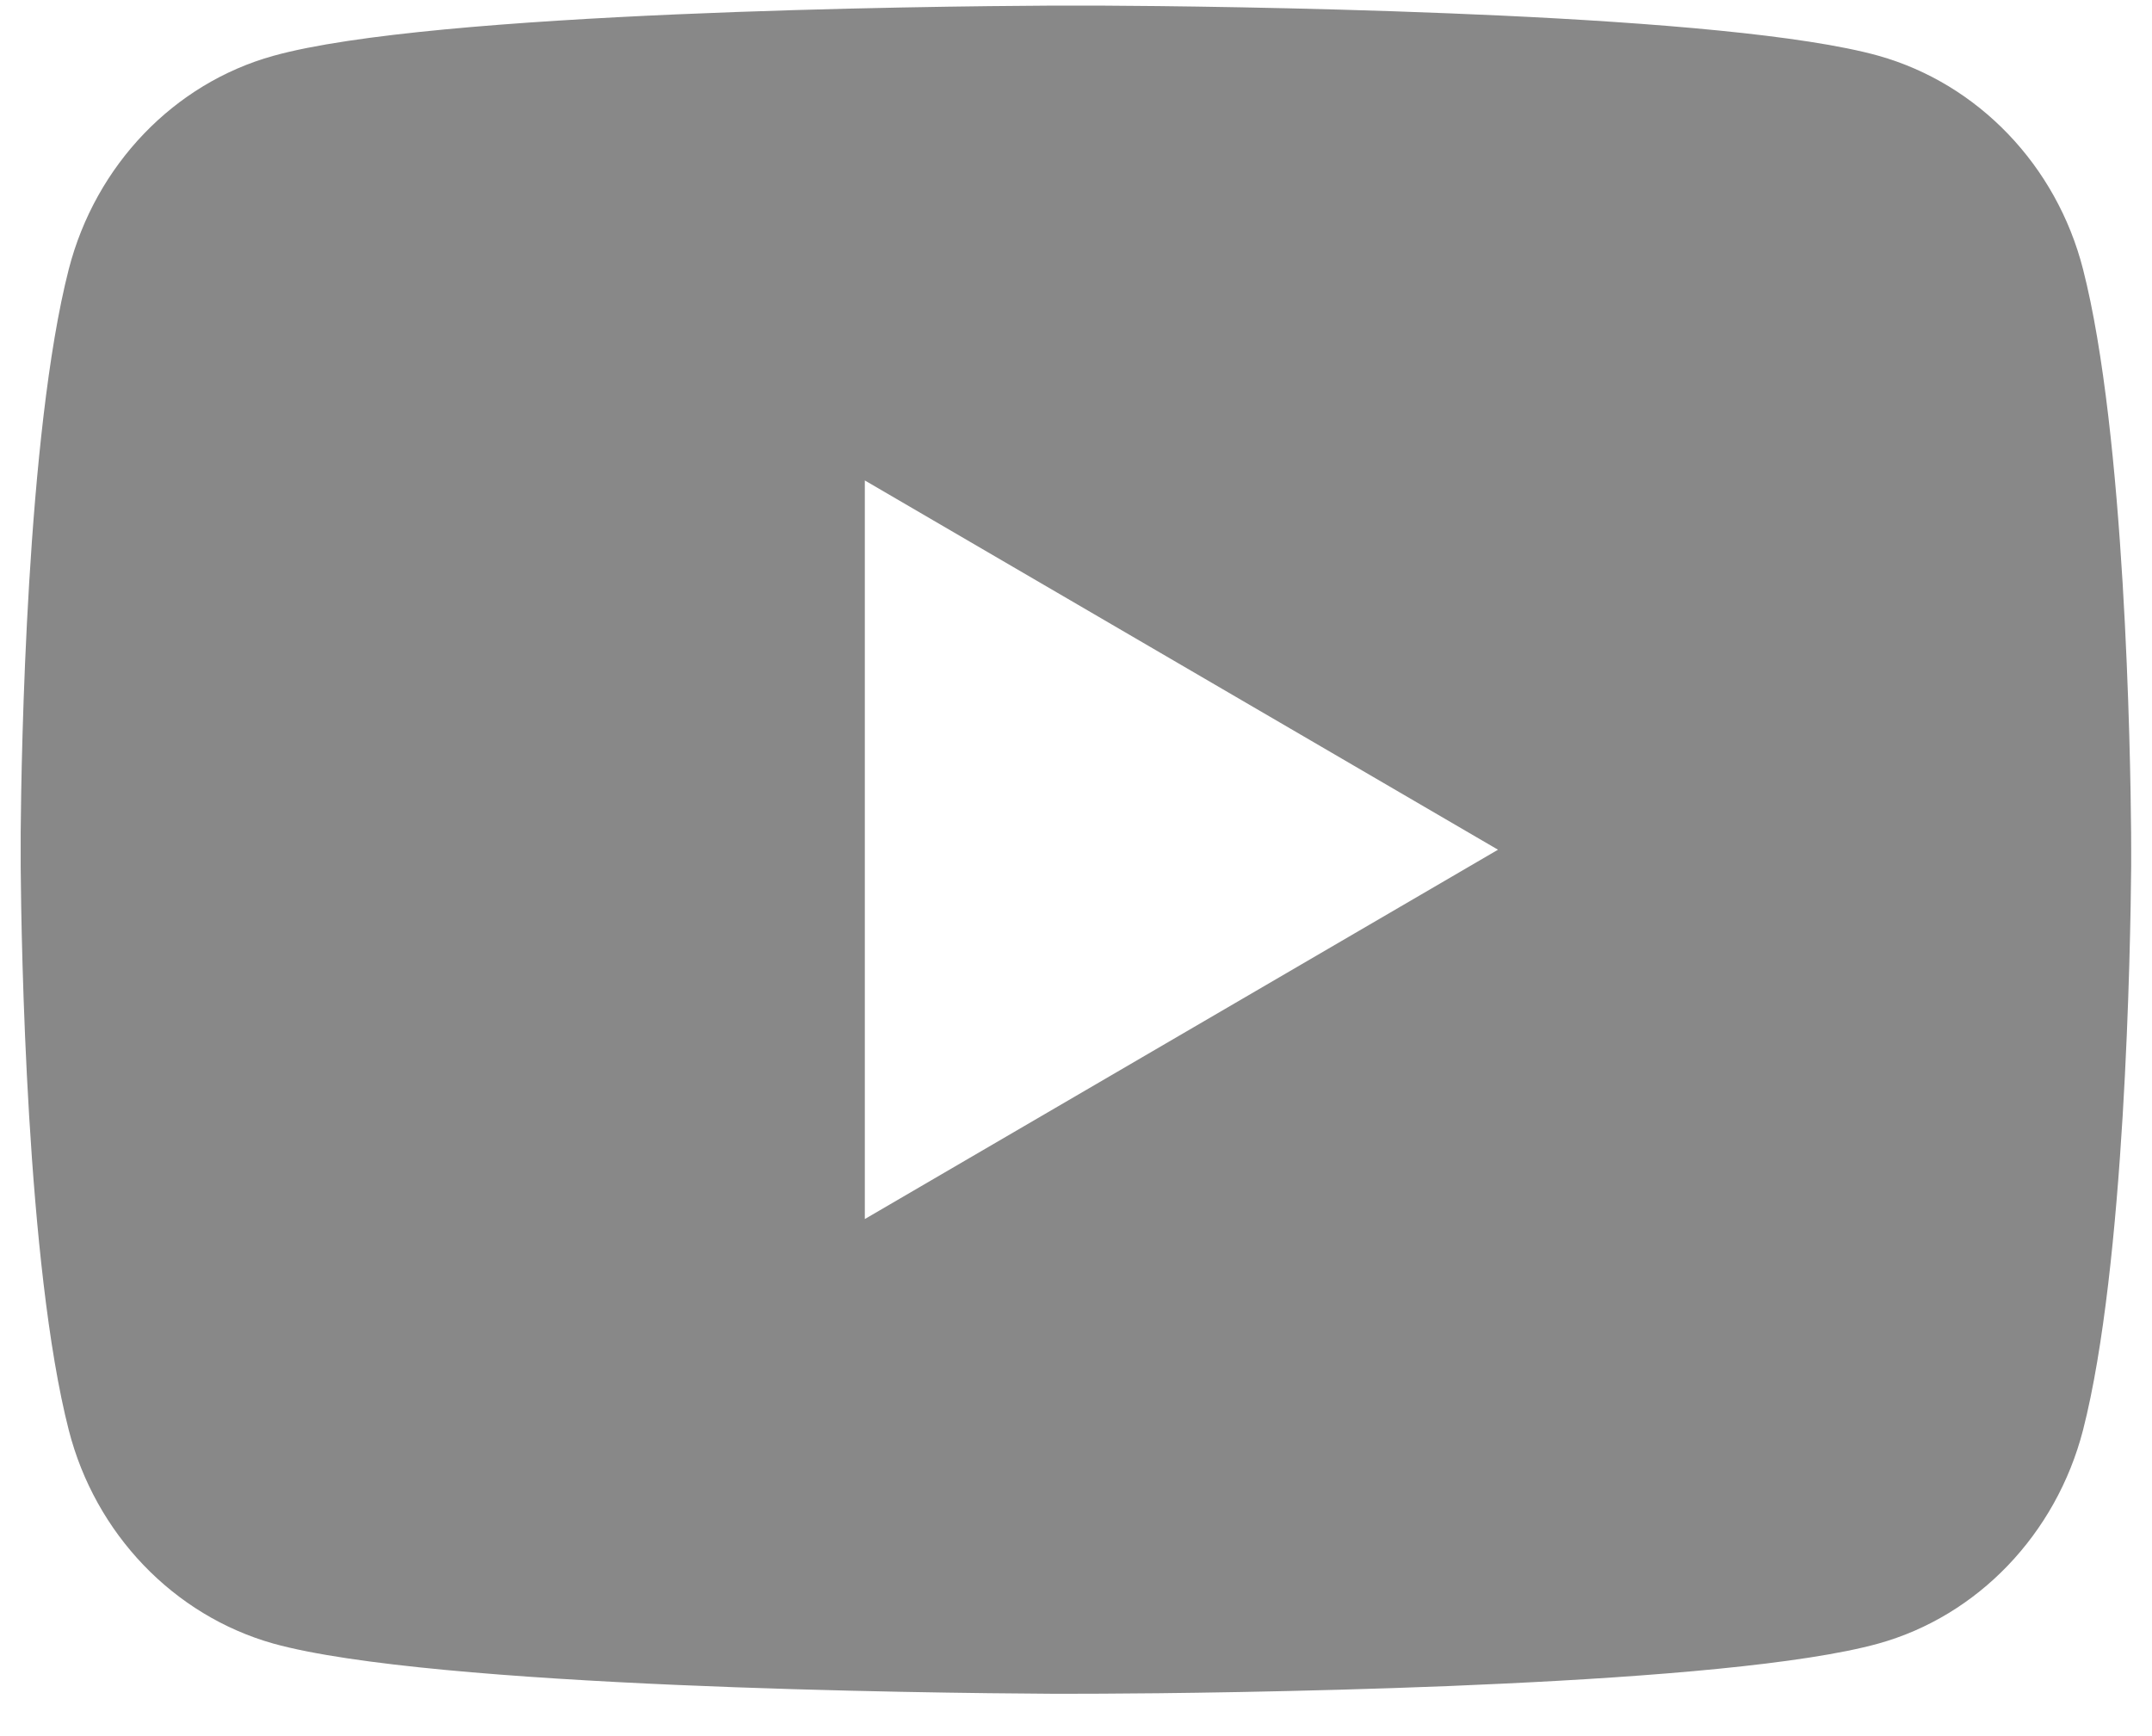
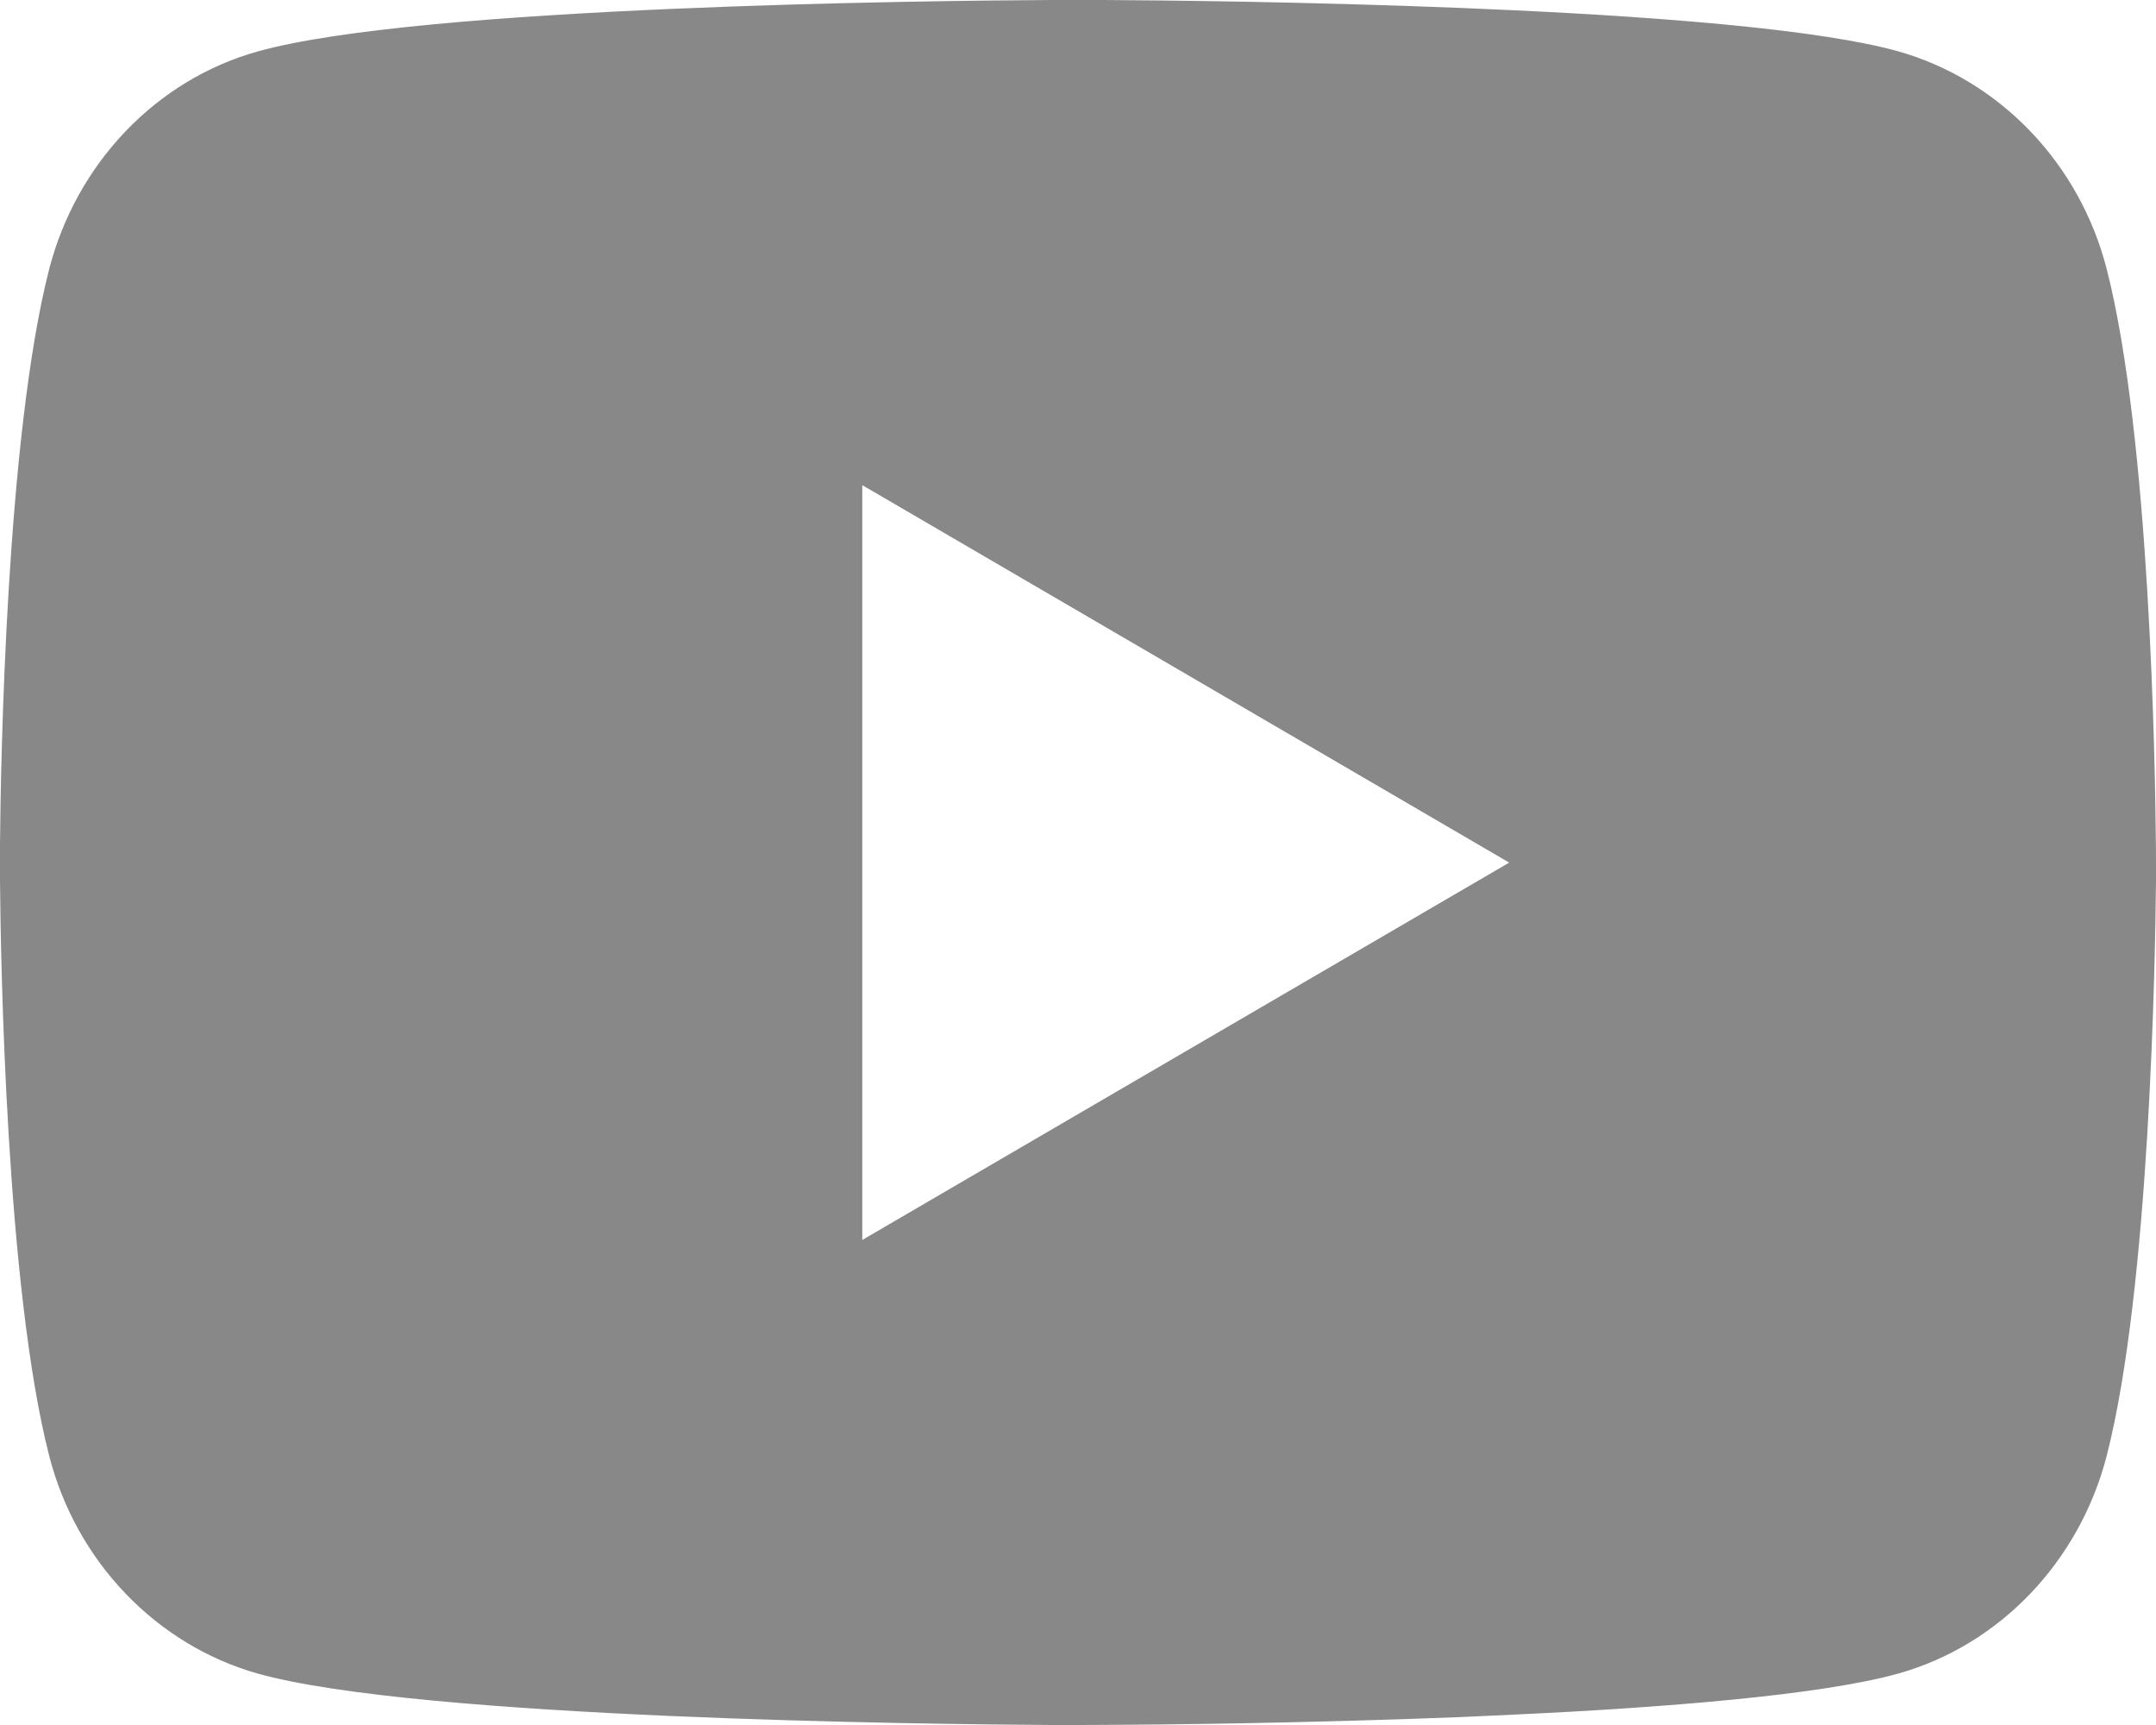
- <svg xmlns="http://www.w3.org/2000/svg" width="31" height="25" viewBox="0 0 31 25" fill="none">
-   <path d="M15.871 0.081C16.683 0.085 18.714 0.105 20.872 0.192L21.638 0.225C23.811 0.327 25.982 0.503 27.059 0.803C28.496 1.207 29.624 2.384 30.006 3.877C30.614 6.248 30.69 10.873 30.699 11.993L30.7 12.224V12.489C30.69 13.609 30.614 18.235 30.006 20.605C29.619 22.102 28.49 23.281 27.059 23.679C25.982 23.978 23.811 24.155 21.638 24.257L20.872 24.291C18.714 24.377 16.683 24.398 15.871 24.401L15.514 24.402H15.126C13.408 24.392 6.224 24.314 3.937 23.679C2.502 23.274 1.373 22.098 0.991 20.605C0.383 18.233 0.307 13.609 0.298 12.489V11.993C0.307 10.873 0.383 6.247 0.991 3.877C1.377 2.379 2.507 1.201 3.939 0.804C6.224 0.167 13.41 0.09 15.127 0.081H15.871ZM12.458 6.922V17.563L21.579 12.242L12.458 6.922Z" fill="#888888" />
+ <svg xmlns="http://www.w3.org/2000/svg" width="20" height="16" viewBox="0 0 20 16" fill="none">
+   <path d="M10.245 0C10.778 0.003 12.115 0.016 13.535 0.073L14.039 0.095C15.468 0.162 16.896 0.278 17.605 0.475C18.55 0.741 19.292 1.515 19.543 2.497C19.943 4.057 19.993 7.099 19.999 7.836L20 7.989V8.163C19.993 8.9 19.943 11.943 19.543 13.502C19.289 14.487 18.546 15.262 17.605 15.524C16.896 15.721 15.468 15.837 14.039 15.904L13.535 15.927C12.115 15.983 10.778 15.997 10.245 15.999L10.009 16H9.754C8.624 15.993 3.898 15.942 2.394 15.524C1.45 15.258 0.707 14.484 0.456 13.502C0.056 11.942 0.006 8.9 0 8.163V7.836C0.006 7.099 0.056 4.056 0.456 2.497C0.71 1.512 1.453 0.737 2.395 0.476C3.898 0.057 8.625 0.006 9.755 0H10.245ZM7.999 4.5V11.501L14 8.001L7.999 4.5Z" fill="#888888" />
</svg>
